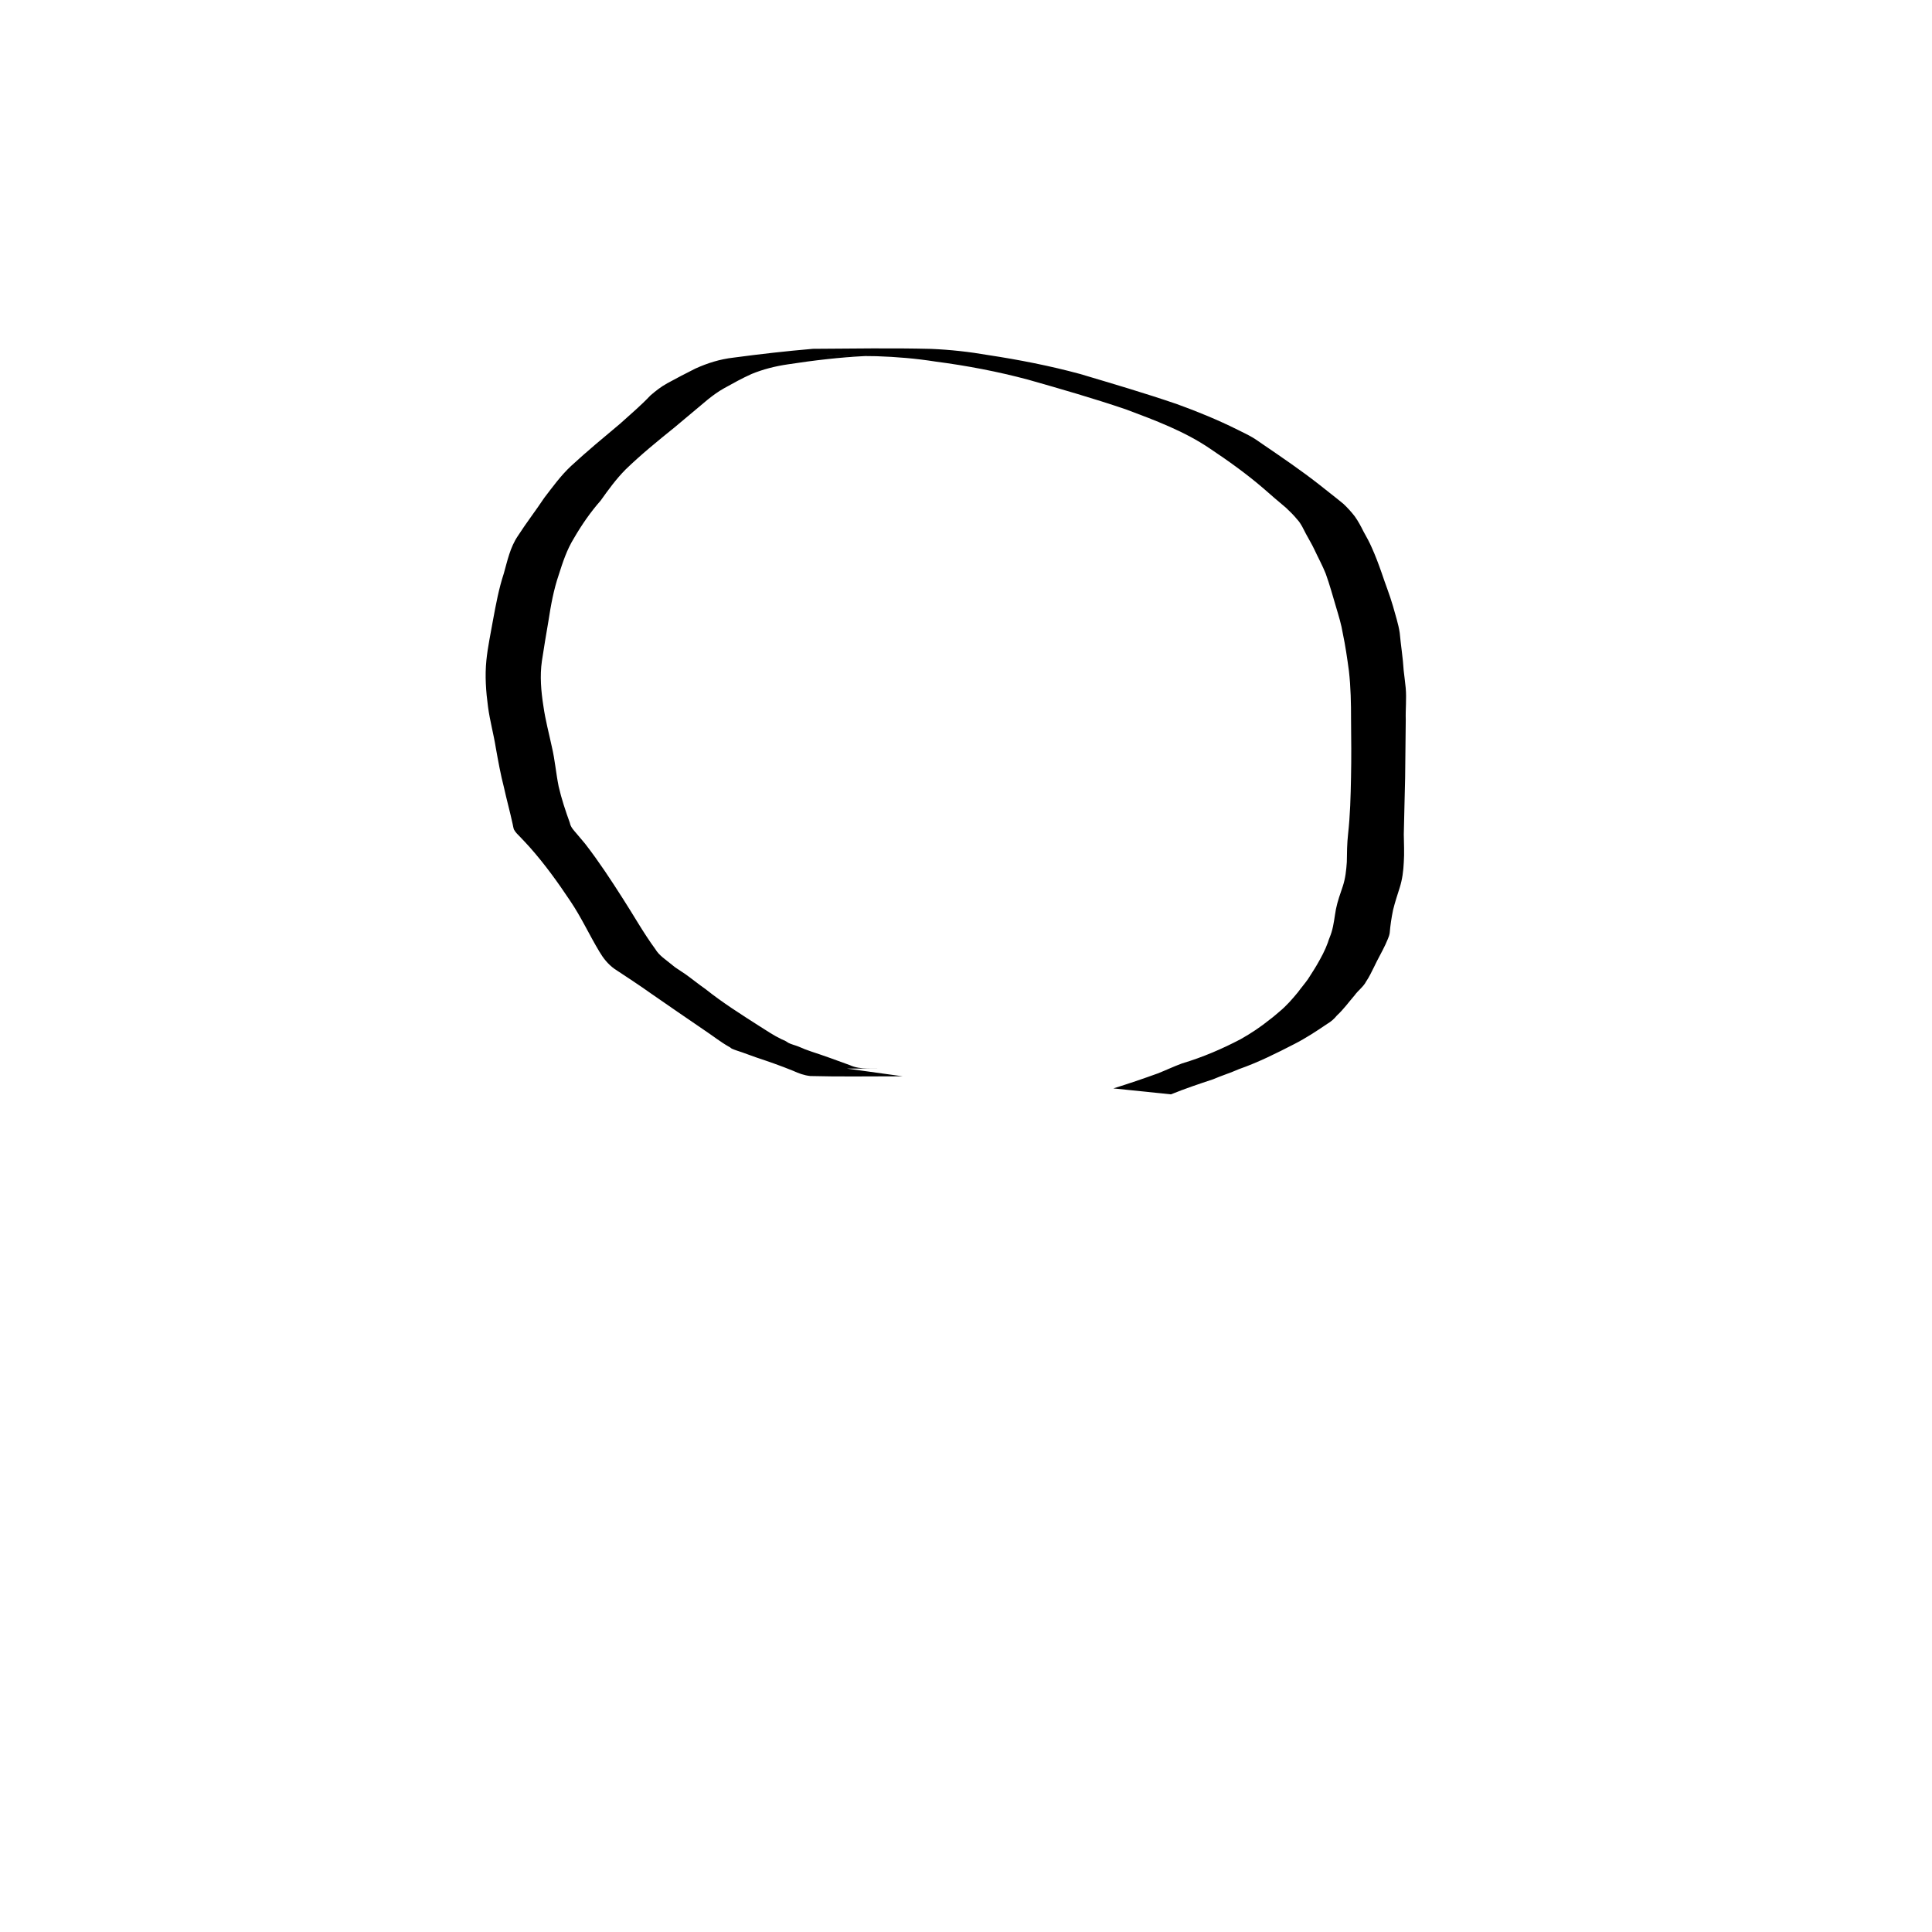
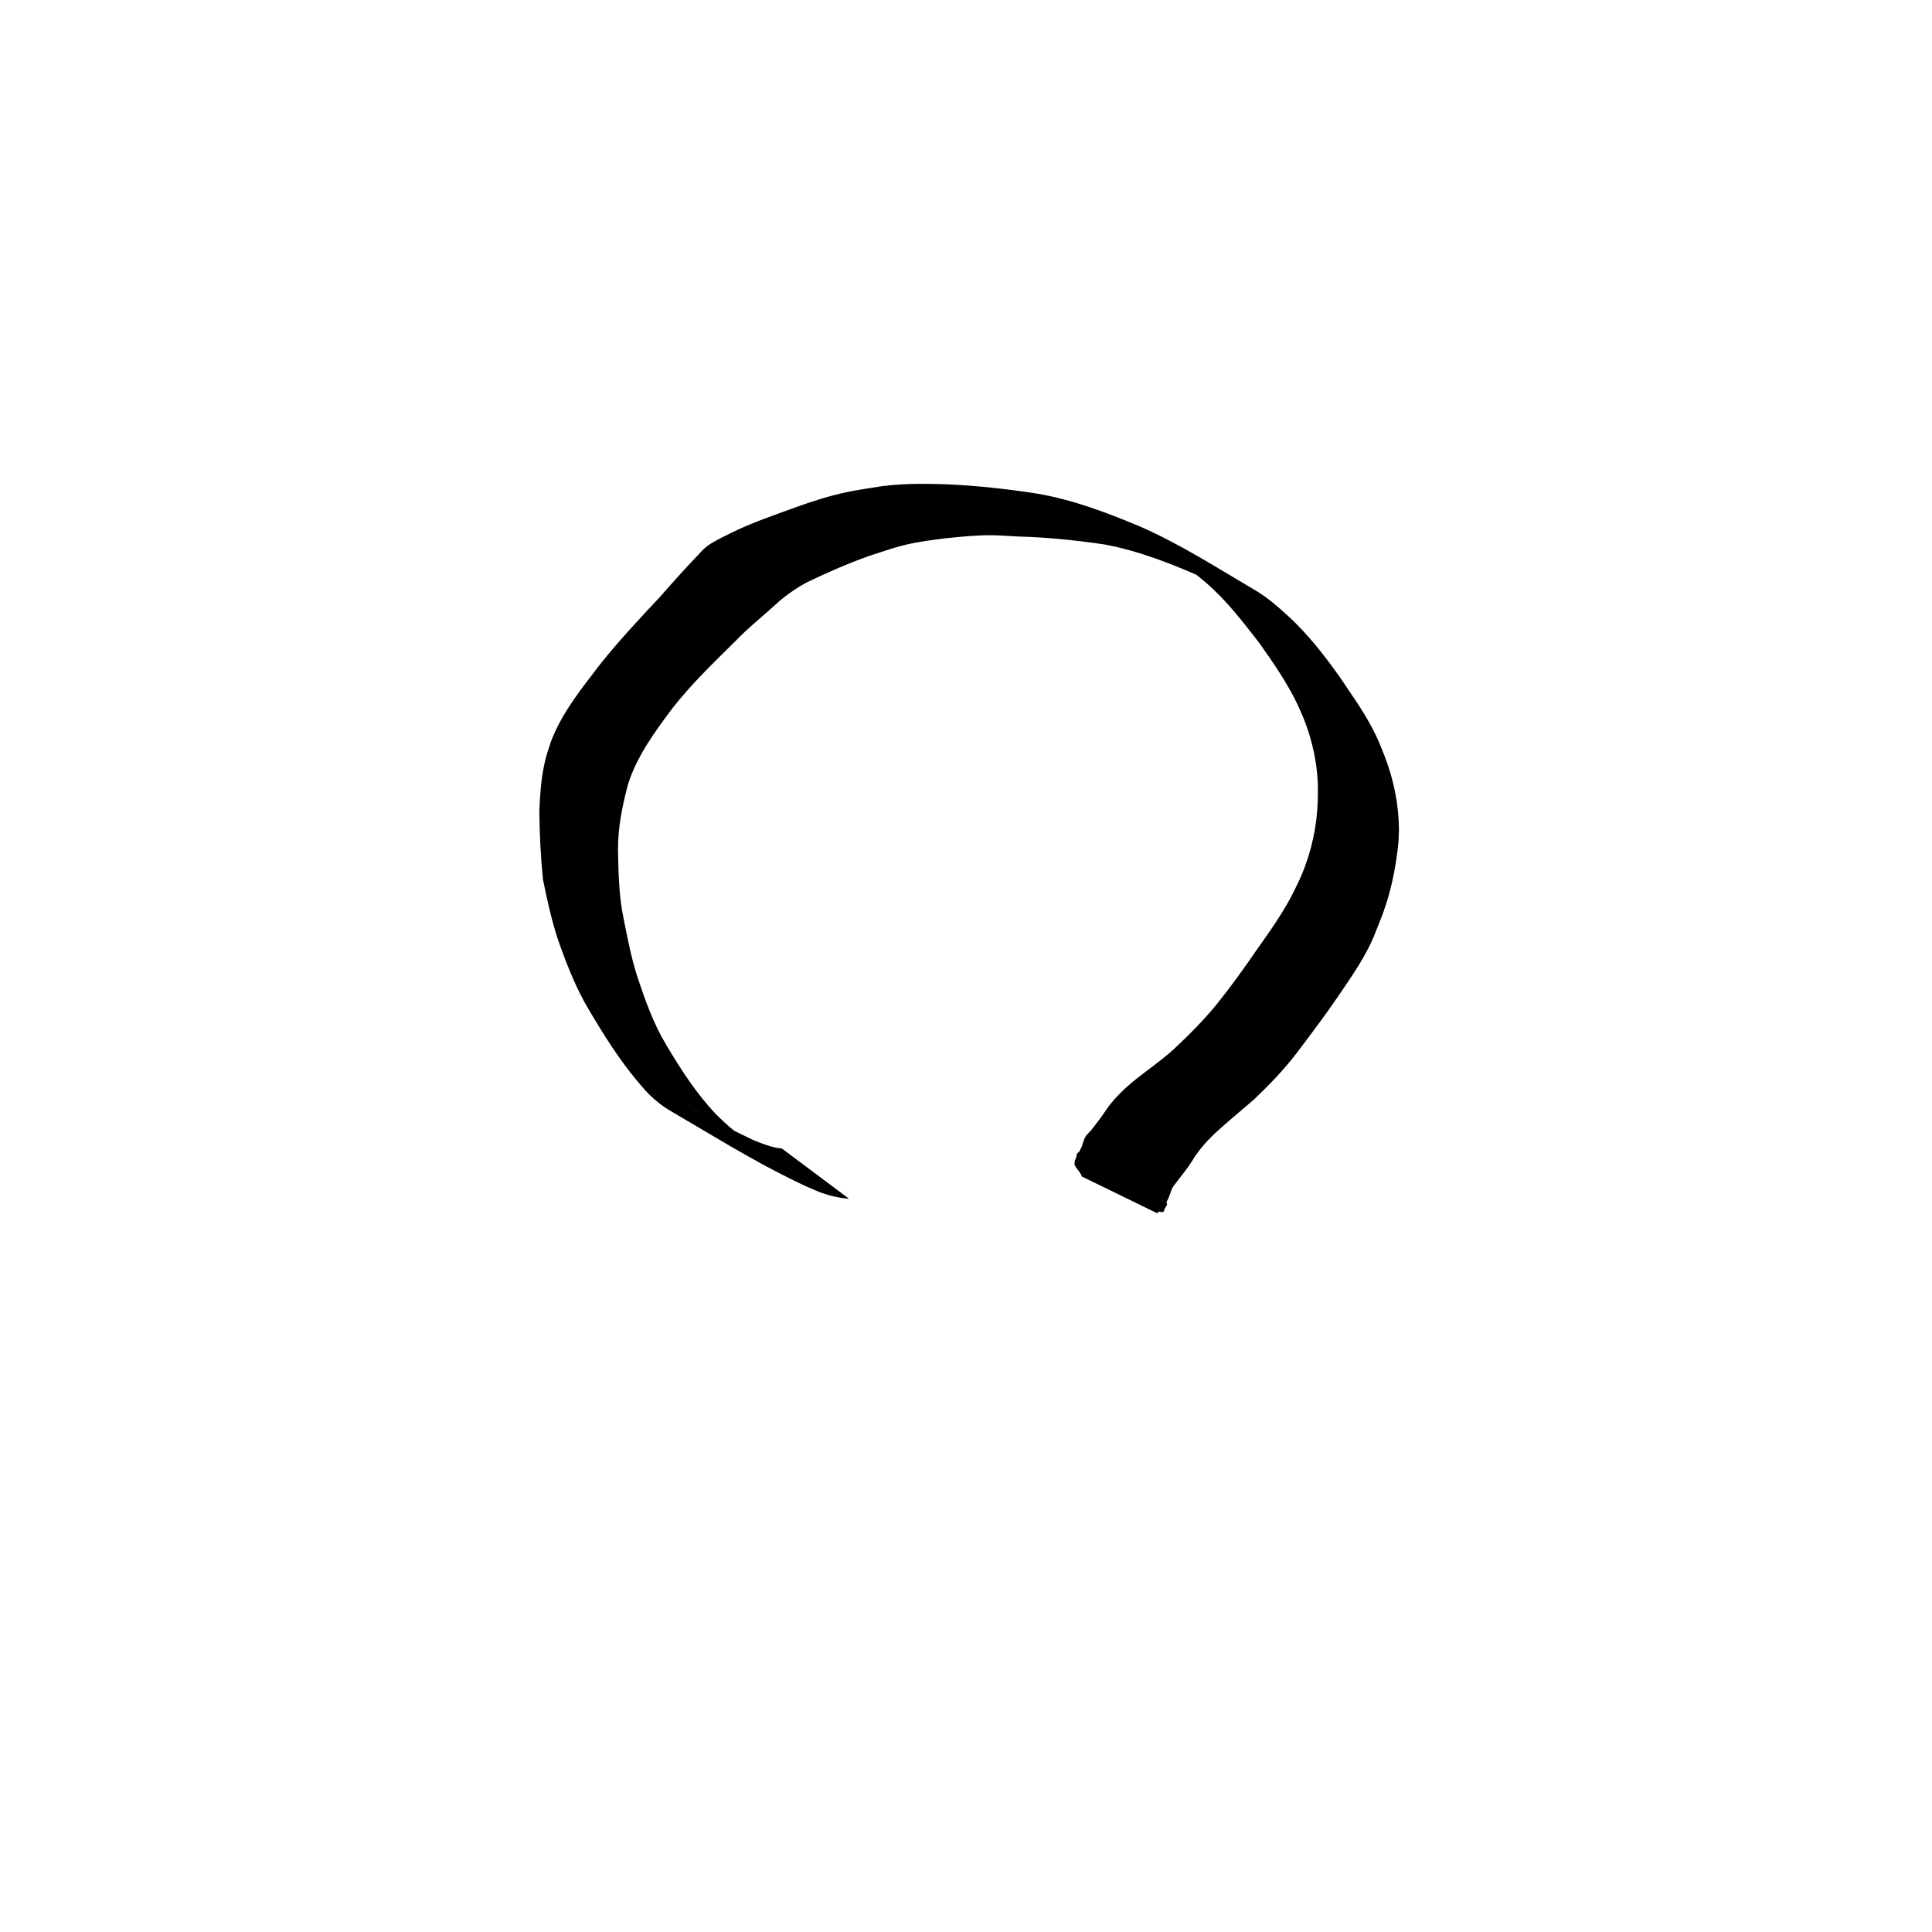
<svg xmlns="http://www.w3.org/2000/svg" width="1000" height="1000" viewBox="0 0 264.583 264.583" version="1.1" id="svg1">
  <defs id="defs1" />
-   <path style="fill:#000000;stroke-width:20.039" id="path4" d="m 160.356,149.868 c 1.887,-0.766 3.834,-1.42 5.779,-2.065 1.157,-0.5 2.384,-0.874 3.532,-1.387 2.648,-0.927 5.126,-2.17 7.579,-3.432 1.596,-0.815 3.064,-1.782 4.519,-2.77 0.526,-0.31 0.963,-0.694 1.322,-1.145 0.913,-0.839 1.621,-1.835 2.421,-2.758 0.469,-0.664 1.213,-1.175 1.576,-1.891 0.438,-0.636 0.743,-1.32 1.088,-1.995 0.485,-1.043 1.081,-2.041 1.565,-3.084 0.209,-0.524 0.492,-1.009 0.579,-1.566 0.087,-1.058 0.245,-2.111 0.461,-3.155 0.253,-1.035 0.59,-2.051 0.913,-3.07 0.356,-1.131 0.501,-2.286 0.556,-3.453 0.088,-1.278 0.018,-2.556 8.9e-4,-3.835 0.048,-2.59 0.131,-5.178 0.183,-7.768 0.024,-2.634 0.053,-5.267 0.085,-7.901 -0.045,-1.457 0.124,-2.916 -0.006,-4.372 -0.072,-0.805 -0.194,-1.605 -0.279,-2.409 -0.1,-1.723 -0.388,-3.428 -0.542,-5.147 -0.183,-1.246 -0.599,-2.449 -0.926,-3.668 -0.45,-1.56 -1.066,-3.076 -1.576,-4.622 -0.401,-1.141 -0.825,-2.277 -1.326,-3.387 -0.32,-0.745 -0.723,-1.463 -1.121,-2.179 -0.36,-0.724 -0.737,-1.442 -1.219,-2.11 -0.457,-0.594 -0.967,-1.151 -1.521,-1.677 -1.099,-0.917 -2.253,-1.783 -3.37,-2.686 -2.472,-1.935 -5.096,-3.72 -7.71,-5.504 -0.473,-0.315 -0.924,-0.659 -1.42,-0.945 -0.641,-0.371 -1.319,-0.691 -1.987,-1.024 -2.686,-1.34 -5.464,-2.483 -8.318,-3.515 -4.381,-1.504 -8.845,-2.809 -13.297,-4.138 -4.119,-1.114 -8.332,-1.939 -12.577,-2.585 -2.58,-0.45 -5.183,-0.733 -7.808,-0.846 -5.393,-0.133 -10.792,-0.042 -16.185,-0.009 -3.638,0.31 -7.265,0.722 -10.878,1.206 -1.86,0.212 -3.57,0.752 -5.225,1.503 -1.293,0.654 -2.586,1.314 -3.849,2.013 -0.848,0.465 -1.582,1.048 -2.292,1.658 -1.294,1.372 -2.764,2.61 -4.176,3.888 -2.261,1.893 -4.531,3.775 -6.684,5.763 -1.421,1.323 -2.527,2.867 -3.681,4.368 -1.172,1.762 -2.475,3.445 -3.618,5.223 -1.069,1.572 -1.43,3.385 -1.926,5.136 -0.688,2.097 -1.086,4.249 -1.483,6.398 -0.318,1.836 -0.721,3.661 -0.906,5.511 -0.216,2.128 -0.06,4.255 0.225,6.37 0.249,1.883 0.768,3.724 1.065,5.601 0.326,1.821 0.653,3.635 1.117,5.433 0.369,1.677 0.83,3.337 1.192,5.015 0.022,0.111 0.117,0.626 0.179,0.746 0.221,0.422 0.549,0.7 0.887,1.055 0.67,0.703 0.591,0.624 1.275,1.37 2.056,2.317 3.848,4.808 5.535,7.341 1.521,2.239 2.619,4.666 4.006,6.966 0.528,0.894 1.16,1.698 2.044,2.34 1.683,1.111 3.37,2.21 5.007,3.375 2.456,1.719 4.945,3.402 7.419,5.101 1.099,0.73 2.123,1.558 3.288,2.209 0.151,0.054 0.24,0.189 0.382,0.254 0.405,0.188 0.98,0.356 1.394,0.5 0.514,0.178 1.376,0.495 1.881,0.679 1.73,0.576 3.449,1.173 5.126,1.859 0.747,0.344 1.498,0.619 2.337,0.709 4.036,0.11 8.077,0.033 12.115,0.039 0.184,1.2e-4 0.368,1.8e-4 0.552,3.7e-4 0,0 -7.76,-1.075 -7.76,-1.075 v 0 c -0.171,0.002 -0.343,0.003 -0.514,0.005 -2.647,0.023 -6.676,0.013 5.5,0.01 0.25,-6e-5 -0.732,-0.002 -1.497,-0.008 -0.195,-0.002 -0.389,-0.004 -0.584,-0.006 -0.853,-0.016 -1.638,-0.107 -2.413,-0.463 -1.748,-0.642 -3.497,-1.28 -5.273,-1.86 -1.752,-0.632 -0.138,-0.031 -1.781,-0.694 -0.411,-0.166 -0.941,-0.284 -1.336,-0.488 -0.083,-0.043 -0.156,-0.1 -0.234,-0.15 -0.7,-0.414 0.108,0.043 -0.723,-0.354 -1.057,-0.505 -2.018,-1.162 -2.992,-1.775 -2.533,-1.618 -5.079,-3.23 -7.401,-5.081 -0.96,-0.672 -1.855,-1.403 -2.808,-2.082 -0.435,-0.31 -0.907,-0.579 -1.339,-0.891 -0.174,-0.125 -0.333,-0.265 -0.499,-0.398 -0.802,-0.667 -1.709,-1.221 -2.237,-2.112 -1.64,-2.235 -2.966,-4.629 -4.46,-6.939 -1.615,-2.531 -3.265,-5.048 -5.123,-7.45 -1.871,-2.249 0.533,0.636 -1.163,-1.385 -0.407,-0.485 -0.847,-0.906 -0.96,-1.519 -0.593,-1.638 -1.144,-3.289 -1.531,-4.976 -0.367,-1.797 -0.504,-3.621 -0.928,-5.411 -0.397,-1.857 -0.894,-3.7 -1.158,-5.577 -0.324,-2.054 -0.506,-4.146 -0.206,-6.212 0.281,-1.831 0.578,-3.661 0.897,-5.487 0.326,-2.13 0.708,-4.263 1.416,-6.326 0.54,-1.701 1.1,-3.413 2.064,-4.975 1.05,-1.81 2.248,-3.554 3.664,-5.164 1.052,-1.476 2.118,-2.95 3.424,-4.268 2.095,-2.027 4.377,-3.887 6.673,-5.737 1.531,-1.279 3.055,-2.565 4.586,-3.844 0.695,-0.556 1.419,-1.086 2.214,-1.531 1.227,-0.684 2.459,-1.367 3.753,-1.95 1.584,-0.654 3.254,-1.076 4.982,-1.329 3.536,-0.541 7.108,-0.967 10.693,-1.142 -12.388,-0.067 -1.284,-0.036 1.477,0.026 2.705,0.09 5.398,0.315 8.065,0.736 4.283,0.56 8.516,1.364 12.66,2.473 4.504,1.28 9.006,2.575 13.422,4.077 3.981,1.492 8.021,3.003 11.466,5.346 2.558,1.706 5.043,3.486 7.34,5.46 1.024,0.898 2.053,1.792 3.103,2.664 0.538,0.508 1.07,1.024 1.526,1.591 0.554,0.581 0.844,1.306 1.207,1.984 0.376,0.715 0.811,1.405 1.149,2.135 0.513,1.11 1.111,2.187 1.56,3.321 0.545,1.517 0.966,3.054 1.422,4.591 0.352,1.191 0.723,2.371 0.917,3.592 0.359,1.697 0.602,3.407 0.835,5.12 0.255,2.232 0.297,4.475 0.293,6.717 0.028,2.631 0.053,5.261 -0.005,7.891 -0.048,2.586 -0.115,5.174 -0.403,7.75 -0.141,1.276 -0.156,2.549 -0.171,3.829 -0.075,1.11 -0.193,2.223 -0.546,3.296 -0.353,1.041 -0.725,2.072 -0.943,3.145 -0.195,1.049 -0.285,2.115 -0.597,3.143 -0.142,0.494 -0.375,0.96 -0.517,1.455 -0.374,1.049 -0.917,2.04 -1.482,3.019 -0.384,0.67 -0.826,1.311 -1.233,1.97 -0.426,0.611 -0.931,1.181 -1.368,1.786 -0.786,0.956 -1.593,1.892 -2.581,2.698 -0.421,0.347 -0.816,0.717 -1.266,1.039 -1.238,1.005 -2.581,1.901 -4.001,2.701 -2.552,1.339 -5.208,2.48 -8.028,3.321 -1.131,0.415 -2.204,0.929 -3.321,1.37 -2.011,0.726 -4.036,1.418 -6.086,2.053 z" />
+   <path style="fill:#000000;stroke-width:0.265" id="path1" d="m 107.083,157.289 c -1.334,-0.116 -2.601,-0.635 -3.837,-1.126 -2.589,-1.216 -5.141,-2.513 -7.651,-3.885 -4.837,-2.835 2.242,1.319 7.386,4.223 0.428,0.242 -0.838,-0.514 -1.247,-0.786 -1.389,-0.927 -2.471,-1.922 -3.655,-3.095 -2.719,-2.856 -4.851,-6.174 -6.854,-9.551 -1.734,-2.88 -2.851,-6.046 -3.915,-9.216 -0.85,-2.631 -1.37,-5.345 -1.909,-8.052 -0.64,-3.049 -0.707,-6.198 -0.764,-9.305 -0.038,-3.072 0.574,-6.094 1.357,-9.048 1.219,-3.895 3.678,-7.219 6.091,-10.452 2.579,-3.302 5.608,-6.214 8.583,-9.152 1.73,-1.812 3.7,-3.365 5.544,-5.054 1.285,-1.184 2.72,-2.183 4.25,-3.023 2.793,-1.34 5.622,-2.585 8.54,-3.626 0.564,-0.184 1.128,-0.368 1.693,-0.551 1.448,-0.469 1.962,-0.664 3.446,-1.012 1.713,-0.401 3.454,-0.613 5.195,-0.844 2.184,-0.225 4.378,-0.459 6.577,-0.435 0.944,0.01 2.483,0.114 3.429,0.171 4.037,0.107 8.05,0.512 12.041,1.114 4.851,0.926 9.456,2.774 13.943,4.787 0.682,0.33 1.373,0.642 2.045,0.991 0.634,0.329 2.491,1.398 1.872,1.042 -2.827,-1.628 -5.645,-3.271 -8.496,-4.857 -0.526,-0.293 1.023,0.636 1.52,0.977 1.297,0.891 1.585,1.182 2.797,2.197 2.827,2.408 5.08,5.352 7.343,8.268 1.933,2.716 3.852,5.486 5.296,8.503 0.294,0.614 0.545,1.247 0.817,1.87 0.973,2.445 1.619,4.999 1.862,7.621 0.15,1.621 0.1,2.11 0.077,3.739 -0.103,3.476 -0.863,6.908 -2.21,10.113 -0.243,0.579 -0.531,1.139 -0.797,1.709 -1.403,2.968 -3.3,5.651 -5.193,8.317 -1.801,2.622 -3.646,5.203 -5.64,7.682 -1.804,2.198 -3.808,4.213 -5.881,6.154 -1.812,1.639 -3.849,3.001 -5.733,4.552 -1.088,0.901 -2.09,1.909 -2.983,3.003 -0.515,0.665 -0.937,1.39 -1.458,2.052 -0.497,0.647 -0.958,1.318 -1.53,1.906 -0.556,0.503 -0.666,1.167 -0.893,1.836 -0.164,0.248 -0.239,0.639 -0.5,0.815 -0.098,-0.084 -0.218,0.367 -0.244,0.552 0.041,-0.032 -0.058,0.196 -0.031,0.152 0.069,-0.114 0.138,-0.227 0.207,-0.341 -0.007,0.007 -0.014,0.013 -0.021,0.02 0.08,-0.343 -0.57,1.129 -0.359,0.788 0.557,-0.901 0.324,-0.615 0.195,-0.37 -0.185,0.244 -0.238,0.52 -0.243,0.821 0.273,0.647 0.777,0.955 1.026,1.647 0,0 10.398,5.064 10.398,5.064 v 0 c 0.007,-0.075 -0.045,-0.191 0.022,-0.225 0.221,-0.112 0.66,0.194 0.841,-0.144 0.043,-0.356 -0.145,0.166 0.018,-0.203 0.506,-0.802 0.506,-0.9 0.019,-0.213 0.158,-0.195 0.443,-0.409 0.332,-0.667 -0.058,-0.231 -0.334,0.572 -0.135,0.119 0.122,-0.392 0.369,-0.737 0.49,-1.13 0.202,-0.488 0.295,-1.009 0.641,-1.423 0.518,-0.659 1.024,-1.324 1.537,-1.986 0.523,-0.669 0.956,-1.39 1.412,-2.105 0.744,-1.072 1.62,-2.039 2.564,-2.938 1.77,-1.654 3.664,-3.168 5.485,-4.766 2.095,-2.002 4.1,-4.085 5.857,-6.397 1.926,-2.556 3.862,-5.105 5.66,-7.754 1.877,-2.78 3.847,-5.53 5.058,-8.686 0.52,-1.309 1.002,-2.464 1.437,-3.809 0.889,-2.755 1.41,-5.605 1.705,-8.481 0.023,-0.659 0.077,-1.317 0.068,-1.976 -0.044,-3.401 -0.762,-6.795 -1.995,-9.955 -0.718,-1.772 -0.802,-2.108 -1.686,-3.791 -1.267,-2.412 -2.865,-4.62 -4.374,-6.881 -2.15,-3.028 -4.433,-5.975 -7.189,-8.485 -1.391,-1.264 -2.792,-2.495 -4.422,-3.453 -5.167,-3.039 -10.247,-6.309 -15.75,-8.724 -4.55,-1.911 -9.193,-3.673 -14.078,-4.512 -4.135,-0.644 -8.295,-1.108 -12.478,-1.284 -3.385,-0.117 -6.784,-0.134 -10.133,0.46 -1.078,0.175 -2.367,0.373 -3.433,0.596 -2.377,0.496 -4.692,1.234 -6.975,2.053 -3.014,1.109 -6.07,2.126 -8.956,3.551 -1.03,0.524 -2.123,1.023 -3.084,1.672 -0.606,0.409 -1.084,0.994 -1.586,1.515 -1.69,1.78 -3.337,3.596 -4.945,5.452 -2.885,3.068 -5.762,6.147 -8.386,9.444 -2.544,3.325 -5.22,6.628 -6.697,10.599 -0.446,1.381 -0.586,1.693 -0.886,3.09 -0.44,2.053 -0.578,4.173 -0.664,6.264 0.025,3.145 0.18,6.297 0.497,9.426 0.575,2.799 1.172,5.595 2.078,8.31 1.174,3.319 2.45,6.61 4.268,9.64 2.008,3.374 4.1,6.719 6.634,9.73 0.892,1.028 1.221,1.48 2.227,2.368 0.813,0.718 1.537,1.221 2.471,1.771 9.625,5.663 7.77,4.621 12.677,7.346 2.514,1.314 5.025,2.655 7.665,3.699 1.304,0.462 2.514,0.747 3.891,0.853 z" />
</svg>
